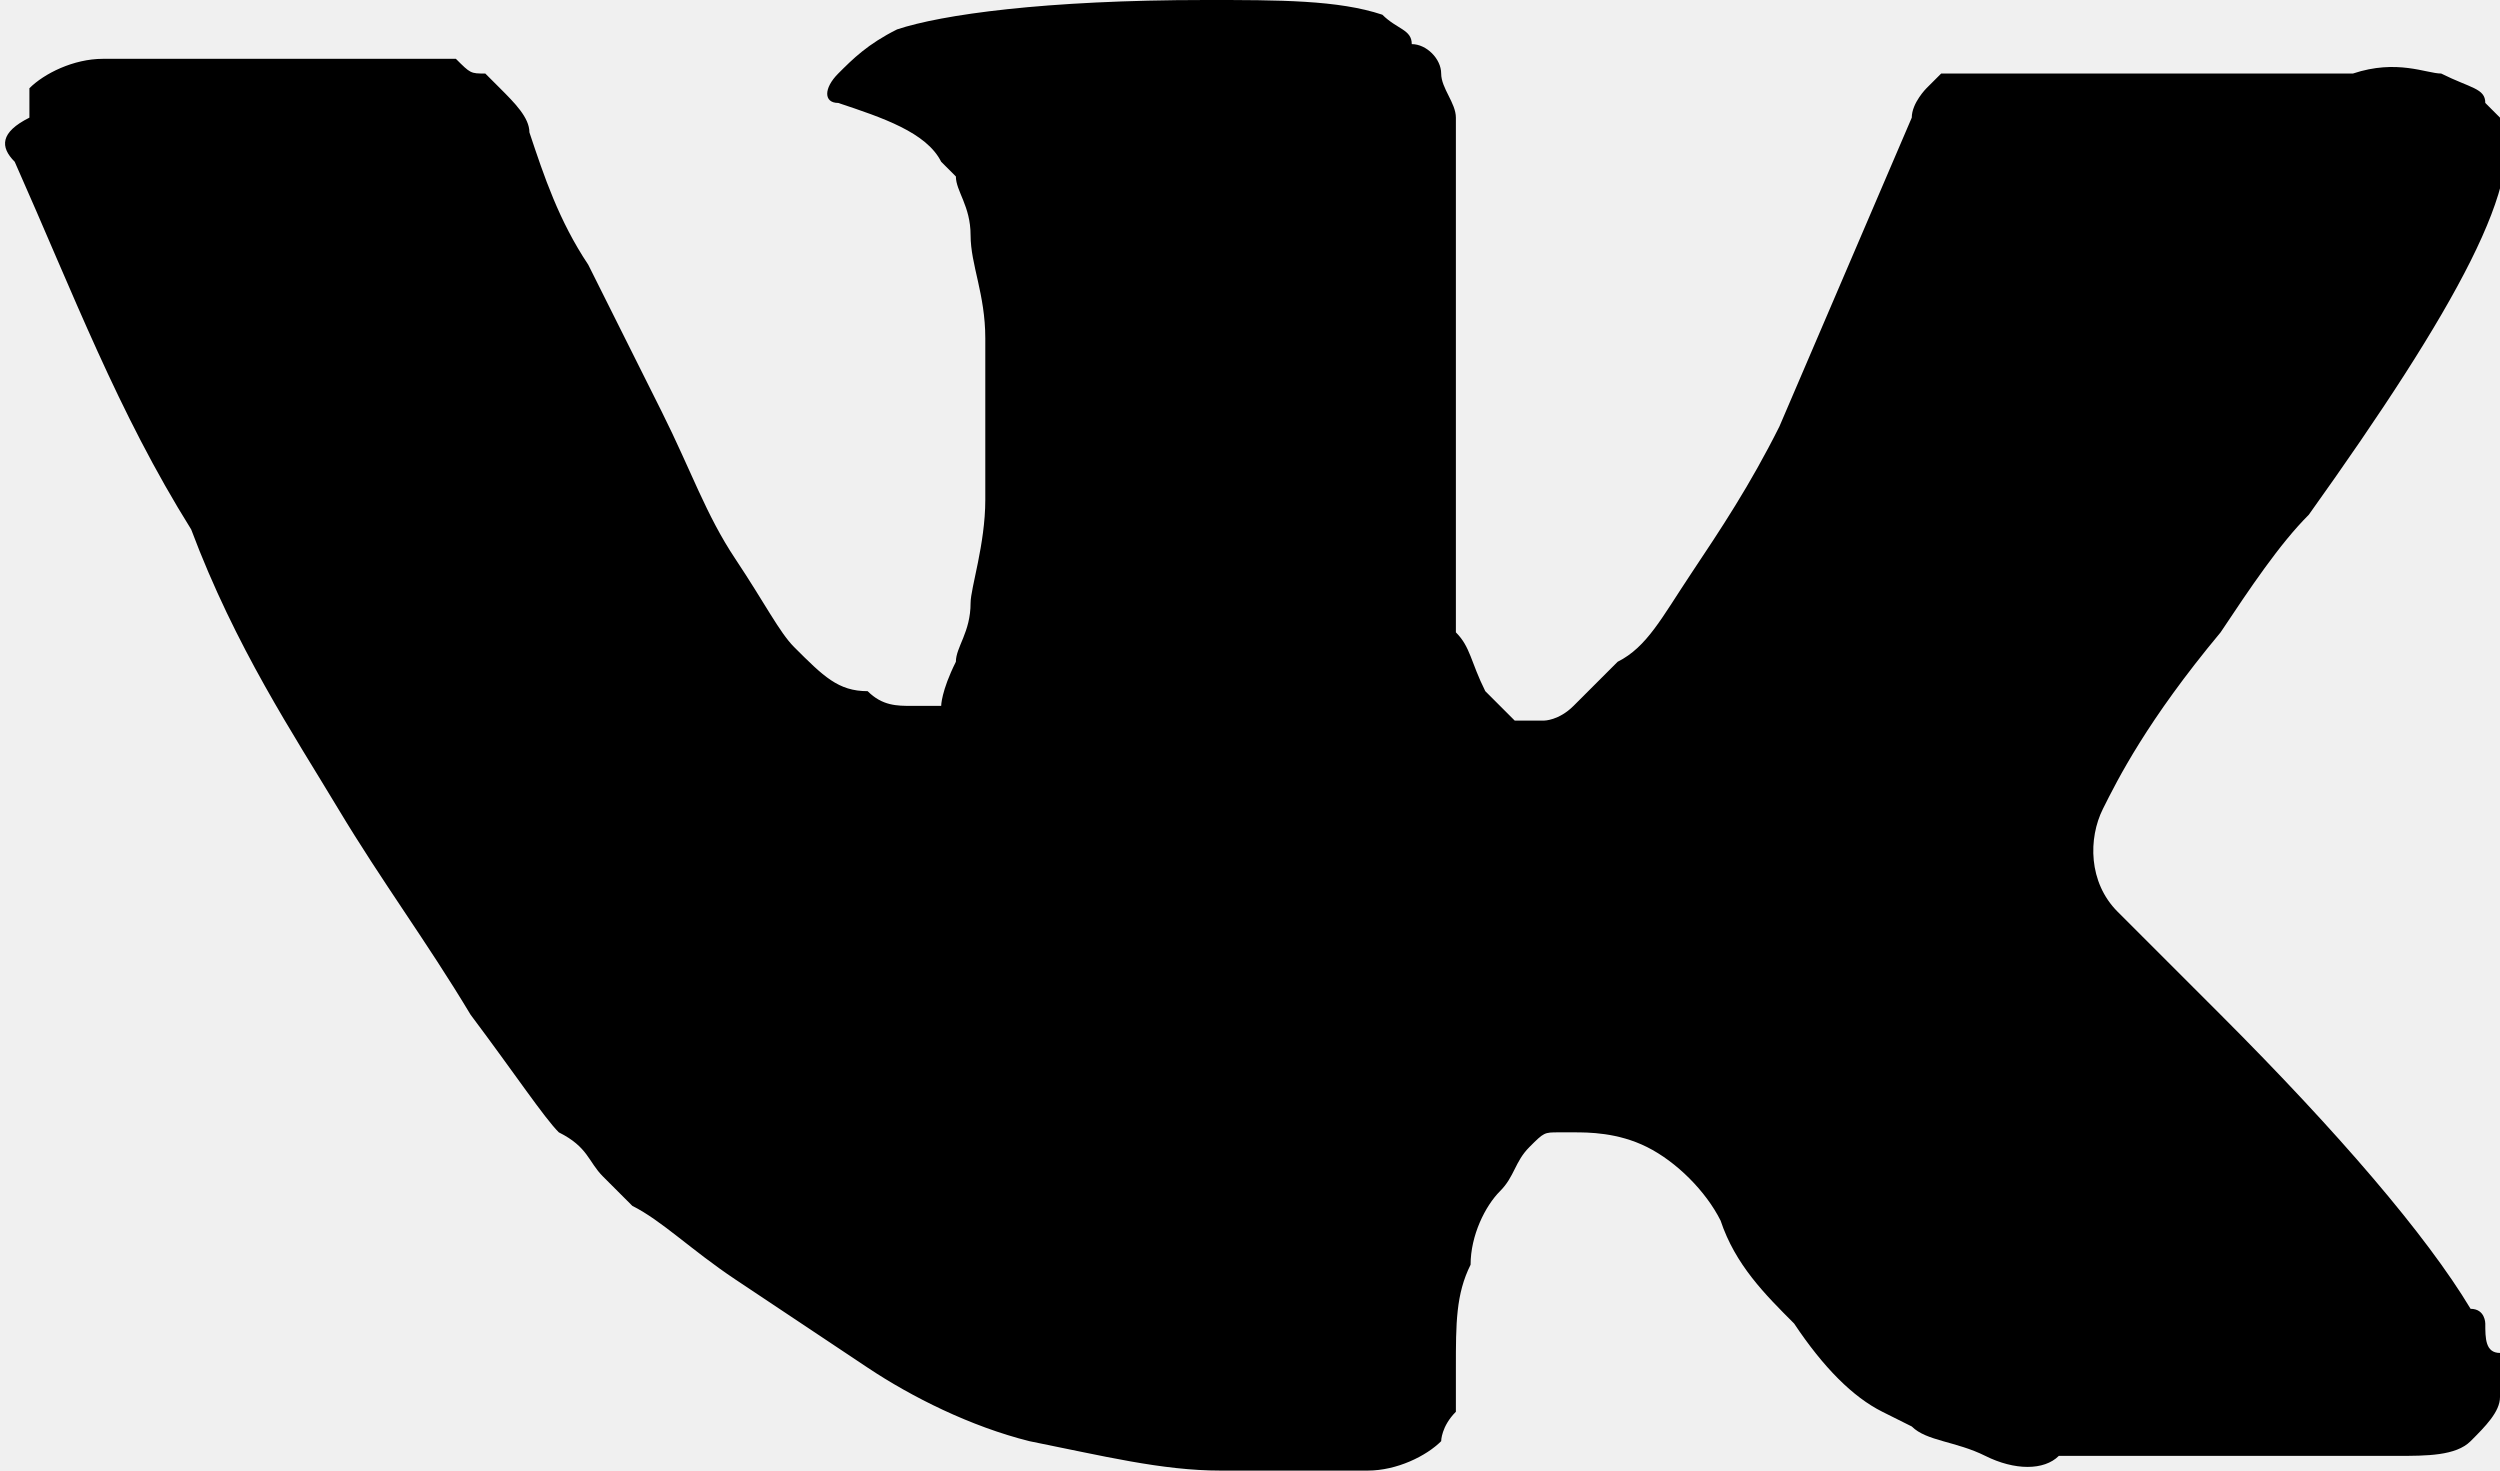
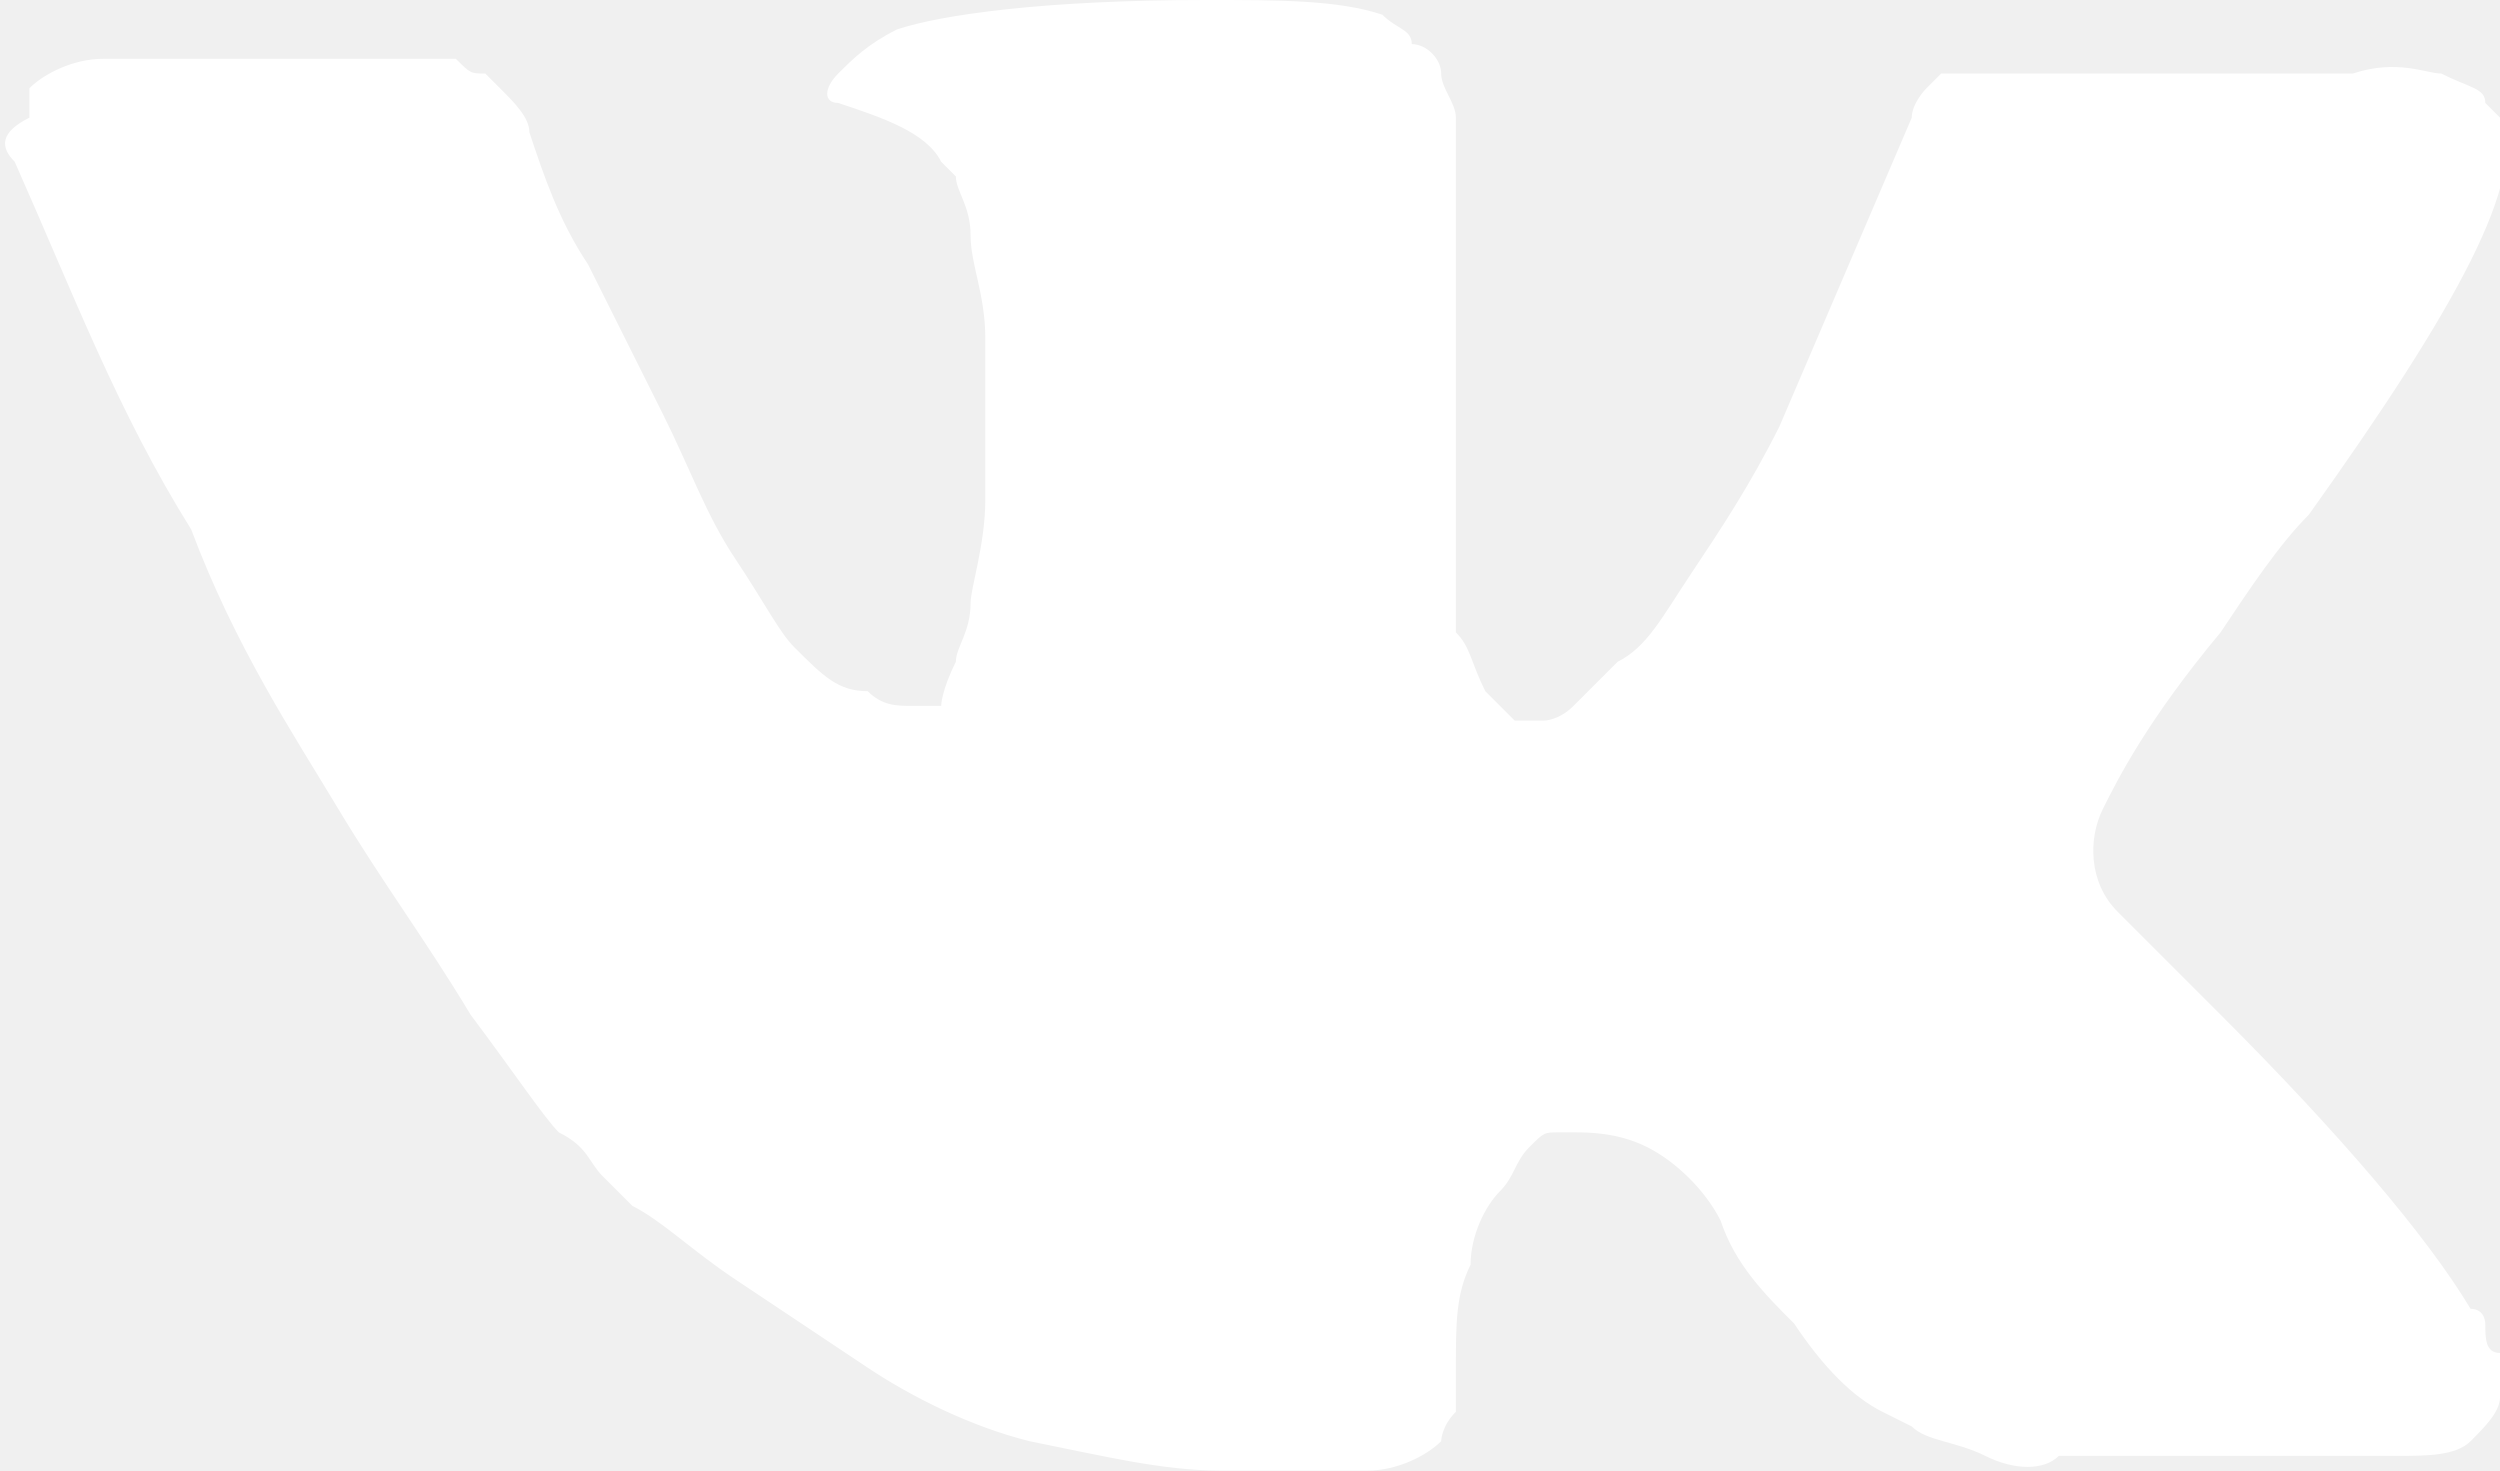
- <svg xmlns="http://www.w3.org/2000/svg" version="1.1" id="Layer_1" x="0px" y="0px" viewBox="0 0 17 10" enable-background="new 0 0 17 10" xml:space="preserve">
+ <svg xmlns="http://www.w3.org/2000/svg" version="1.1" id="Layer_1" fill="#ffffff" x="0px" y="0px" viewBox="0 0 17 10" enable-background="new 0 0 17 10" xml:space="preserve">
  <path d="M16.9,9c0,0,0-0.1-0.1-0.1c-0.3-0.5-0.9-1.2-1.7-2l0,0l0,0l0,0h0c-0.4-0.4-0.6-0.6-0.7-0.7c-0.2-0.2-0.2-0.5-0.1-0.7  c0.1-0.2,0.3-0.6,0.8-1.2c0.2-0.3,0.4-0.6,0.6-0.8c1-1.4,1.5-2.3,1.3-2.7l-0.1-0.1c0-0.1-0.1-0.1-0.3-0.2c-0.1,0-0.3-0.1-0.6,0  l-2.5,0c0,0-0.1,0-0.2,0c-0.1,0-0.1,0-0.1,0l0,0l0,0c0,0-0.1,0.1-0.1,0.1c0,0-0.1,0.1-0.1,0.2c-0.3,0.7-0.6,1.4-0.9,2.1  c-0.2,0.4-0.4,0.7-0.6,1c-0.2,0.3-0.3,0.5-0.5,0.6c-0.1,0.1-0.2,0.2-0.3,0.3c-0.1,0.1-0.2,0.1-0.2,0.1c-0.1,0-0.1,0-0.2,0  c-0.1-0.1-0.1-0.1-0.2-0.2C10,4.5,10,4.4,9.9,4.3c0-0.1,0-0.3,0-0.4c0-0.1,0-0.2,0-0.4c0-0.2,0-0.3,0-0.4c0-0.2,0-0.5,0-0.8  c0-0.3,0-0.5,0-0.6c0-0.2,0-0.3,0-0.5s0-0.3,0-0.4c0-0.1-0.1-0.2-0.1-0.3c0-0.1-0.1-0.2-0.2-0.2C9.6,0.2,9.5,0.2,9.4,0.1  C9.1,0,8.7,0,8.2,0C7.1,0,6.4,0.1,6.1,0.2C5.9,0.3,5.8,0.4,5.7,0.5c-0.1,0.1-0.1,0.2,0,0.2C6,0.8,6.3,0.9,6.4,1.1l0.1,0.1  c0,0.1,0.1,0.2,0.1,0.4c0,0.2,0.1,0.4,0.1,0.7c0,0.4,0,0.8,0,1.1c0,0.3-0.1,0.6-0.1,0.7c0,0.2-0.1,0.3-0.1,0.4  C6.4,4.7,6.4,4.8,6.4,4.8c0,0,0,0,0,0c-0.1,0-0.2,0-0.2,0c-0.1,0-0.2,0-0.3-0.1C5.7,4.7,5.6,4.6,5.4,4.4C5.3,4.3,5.2,4.1,5,3.8  C4.8,3.5,4.7,3.2,4.5,2.8L4.4,2.6C4.3,2.4,4.2,2.2,4,1.8C3.8,1.5,3.7,1.2,3.6,0.9c0-0.1-0.1-0.2-0.2-0.3l0,0c0,0-0.1-0.1-0.1-0.1  c-0.1,0-0.1,0-0.2-0.1l-2.4,0c-0.2,0-0.4,0.1-0.5,0.2l0,0.1c0,0,0,0.1,0,0.1C0,0.9,0,1,0.1,1.1c0.4,0.9,0.7,1.7,1.2,2.5  C1.6,4.4,2,5,2.3,5.5C2.6,6,2.9,6.4,3.2,6.9c0.3,0.4,0.5,0.7,0.6,0.8C4,7.8,4,7.9,4.1,8l0.2,0.2C4.5,8.3,4.7,8.5,5,8.7  c0.3,0.2,0.6,0.4,0.9,0.6C6.2,9.5,6.6,9.7,7,9.8C7.5,9.9,7.9,10,8.3,10h1c0.2,0,0.4-0.1,0.5-0.2l0,0c0,0,0-0.1,0.1-0.2  c0-0.1,0-0.2,0-0.3c0-0.3,0-0.5,0.1-0.7c0-0.2,0.1-0.4,0.2-0.5c0.1-0.1,0.1-0.2,0.2-0.3c0.1-0.1,0.1-0.1,0.2-0.1c0,0,0.1,0,0.1,0  c0.1,0,0.3,0,0.5,0.1c0.2,0.1,0.4,0.3,0.5,0.5C11.8,8.6,12,8.8,12.2,9c0.2,0.3,0.4,0.5,0.6,0.6L13,9.7c0.1,0.1,0.3,0.1,0.5,0.2  c0.2,0.1,0.4,0.1,0.5,0l2.3,0c0.2,0,0.4,0,0.5-0.1c0.1-0.1,0.2-0.2,0.2-0.3c0-0.1,0-0.2,0-0.3C16.9,9.2,16.9,9.1,16.9,9z" />
</svg>
